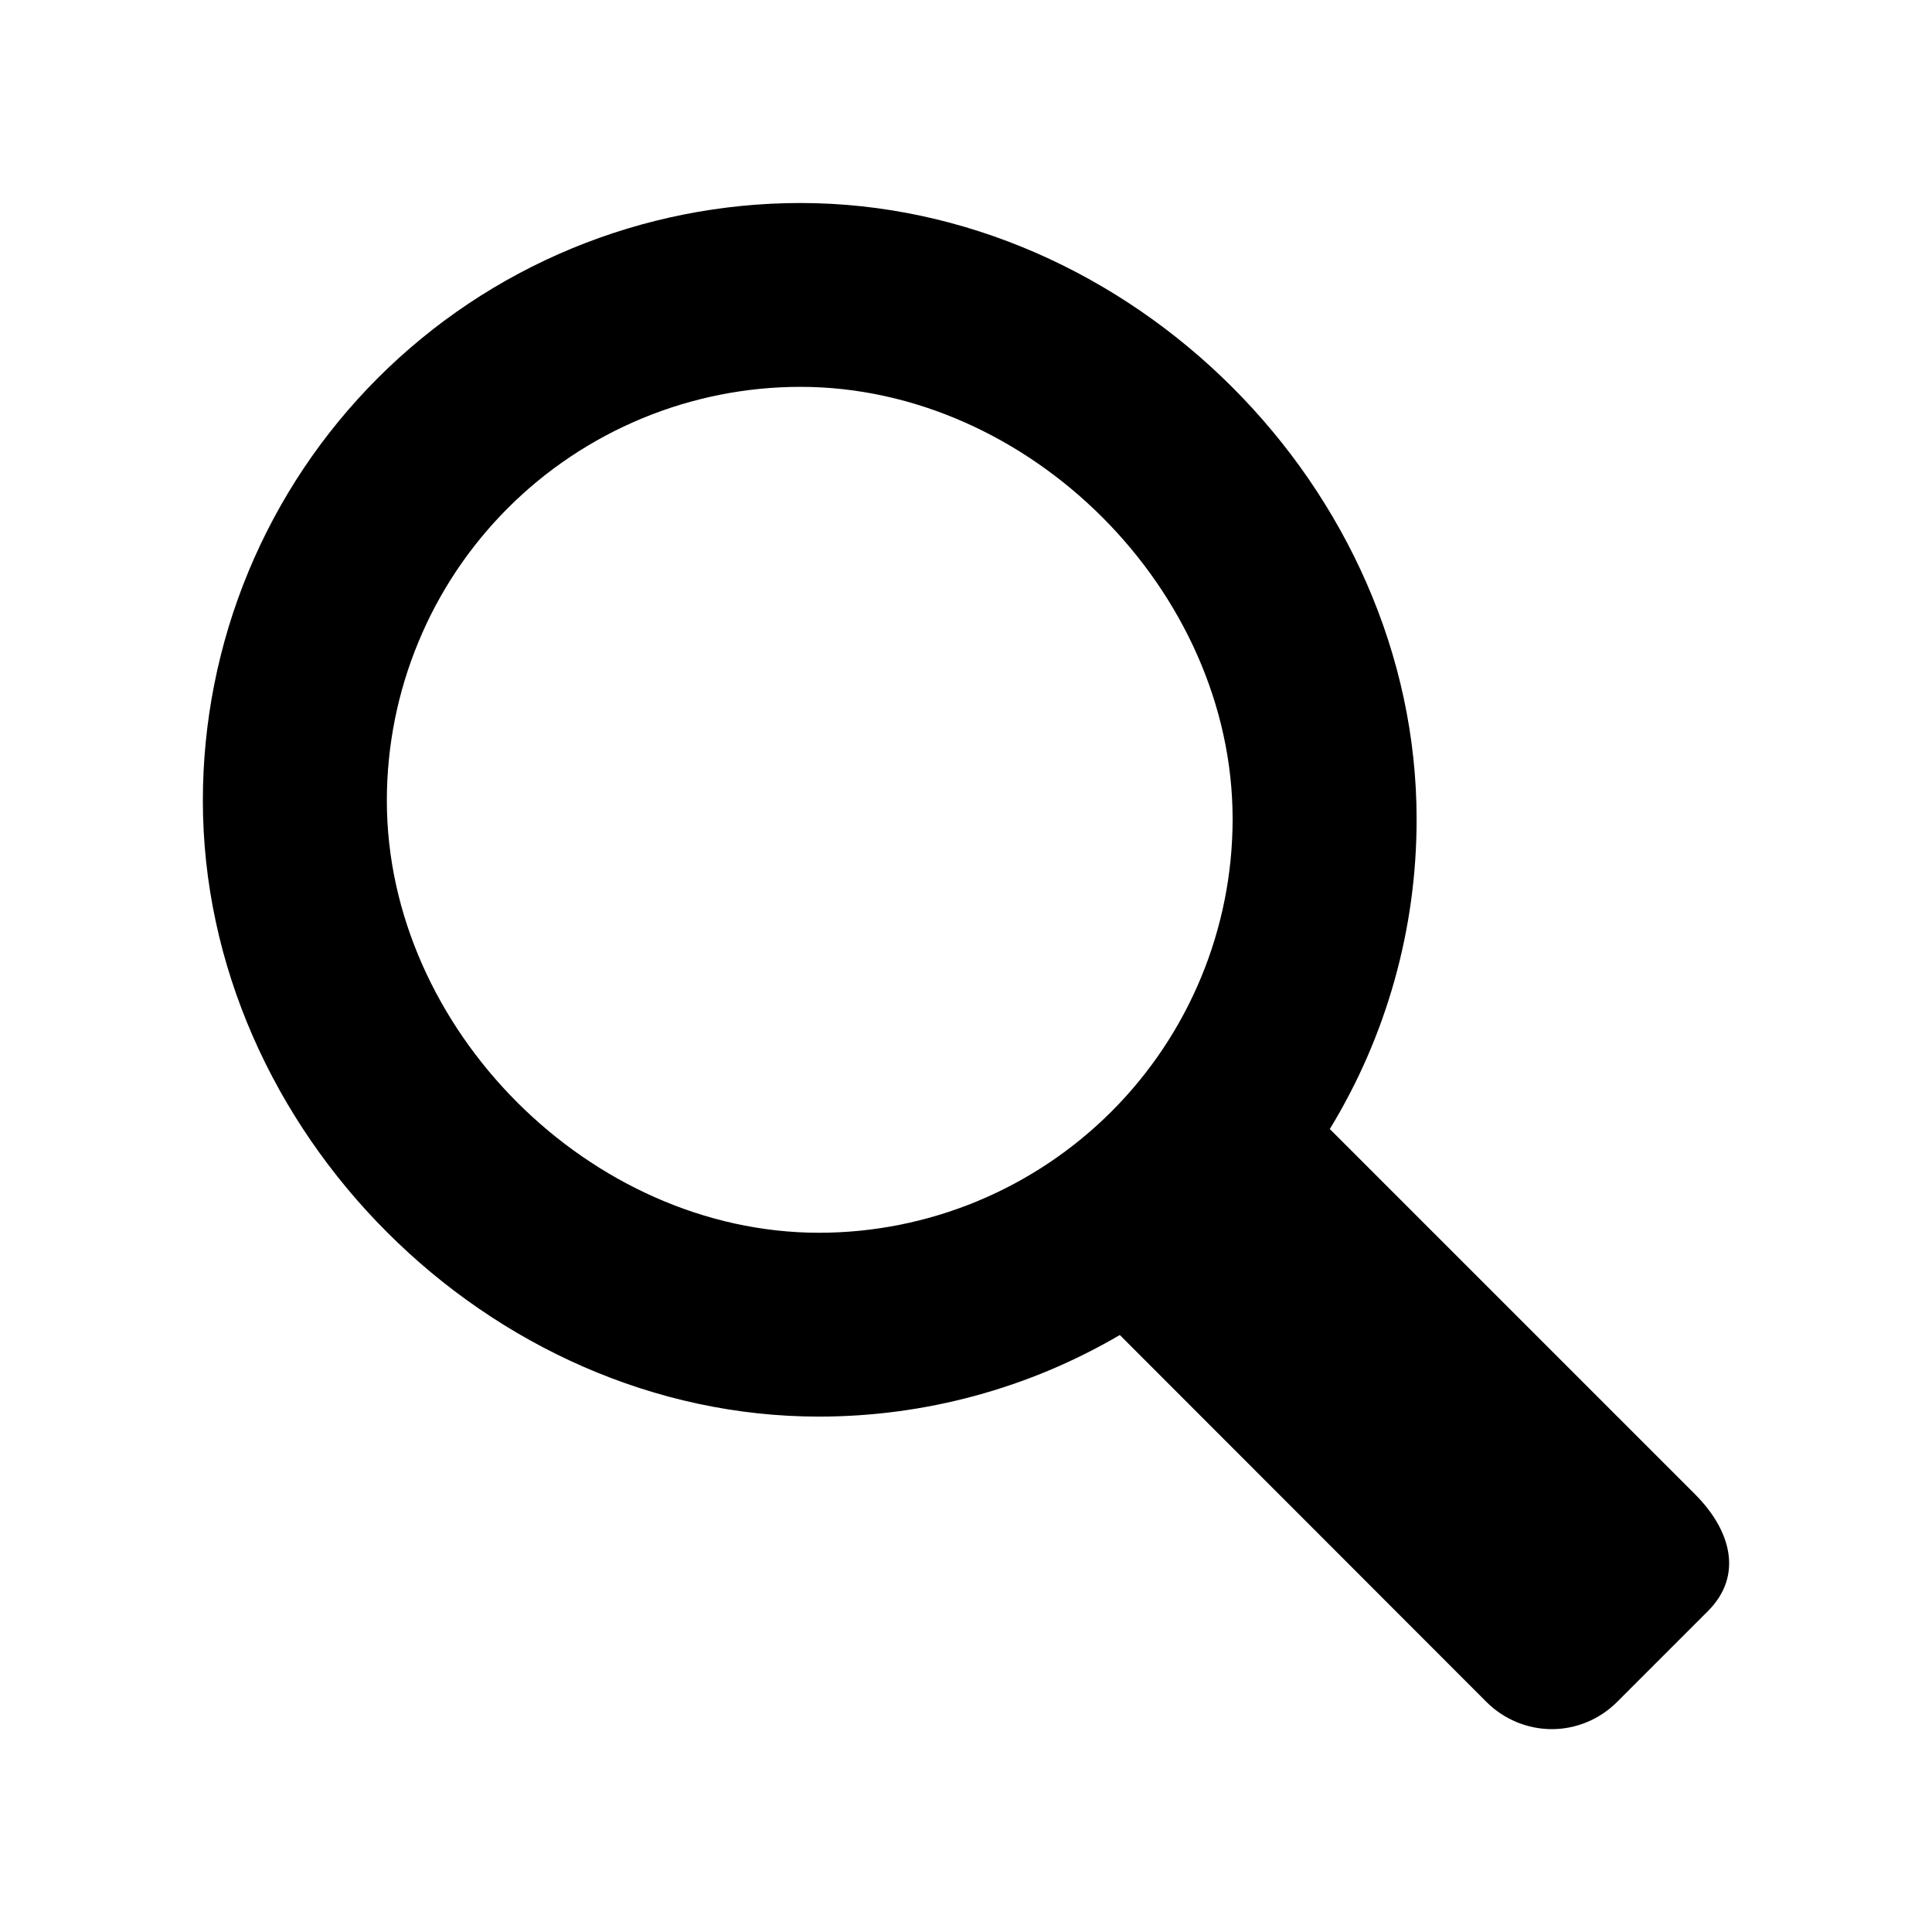
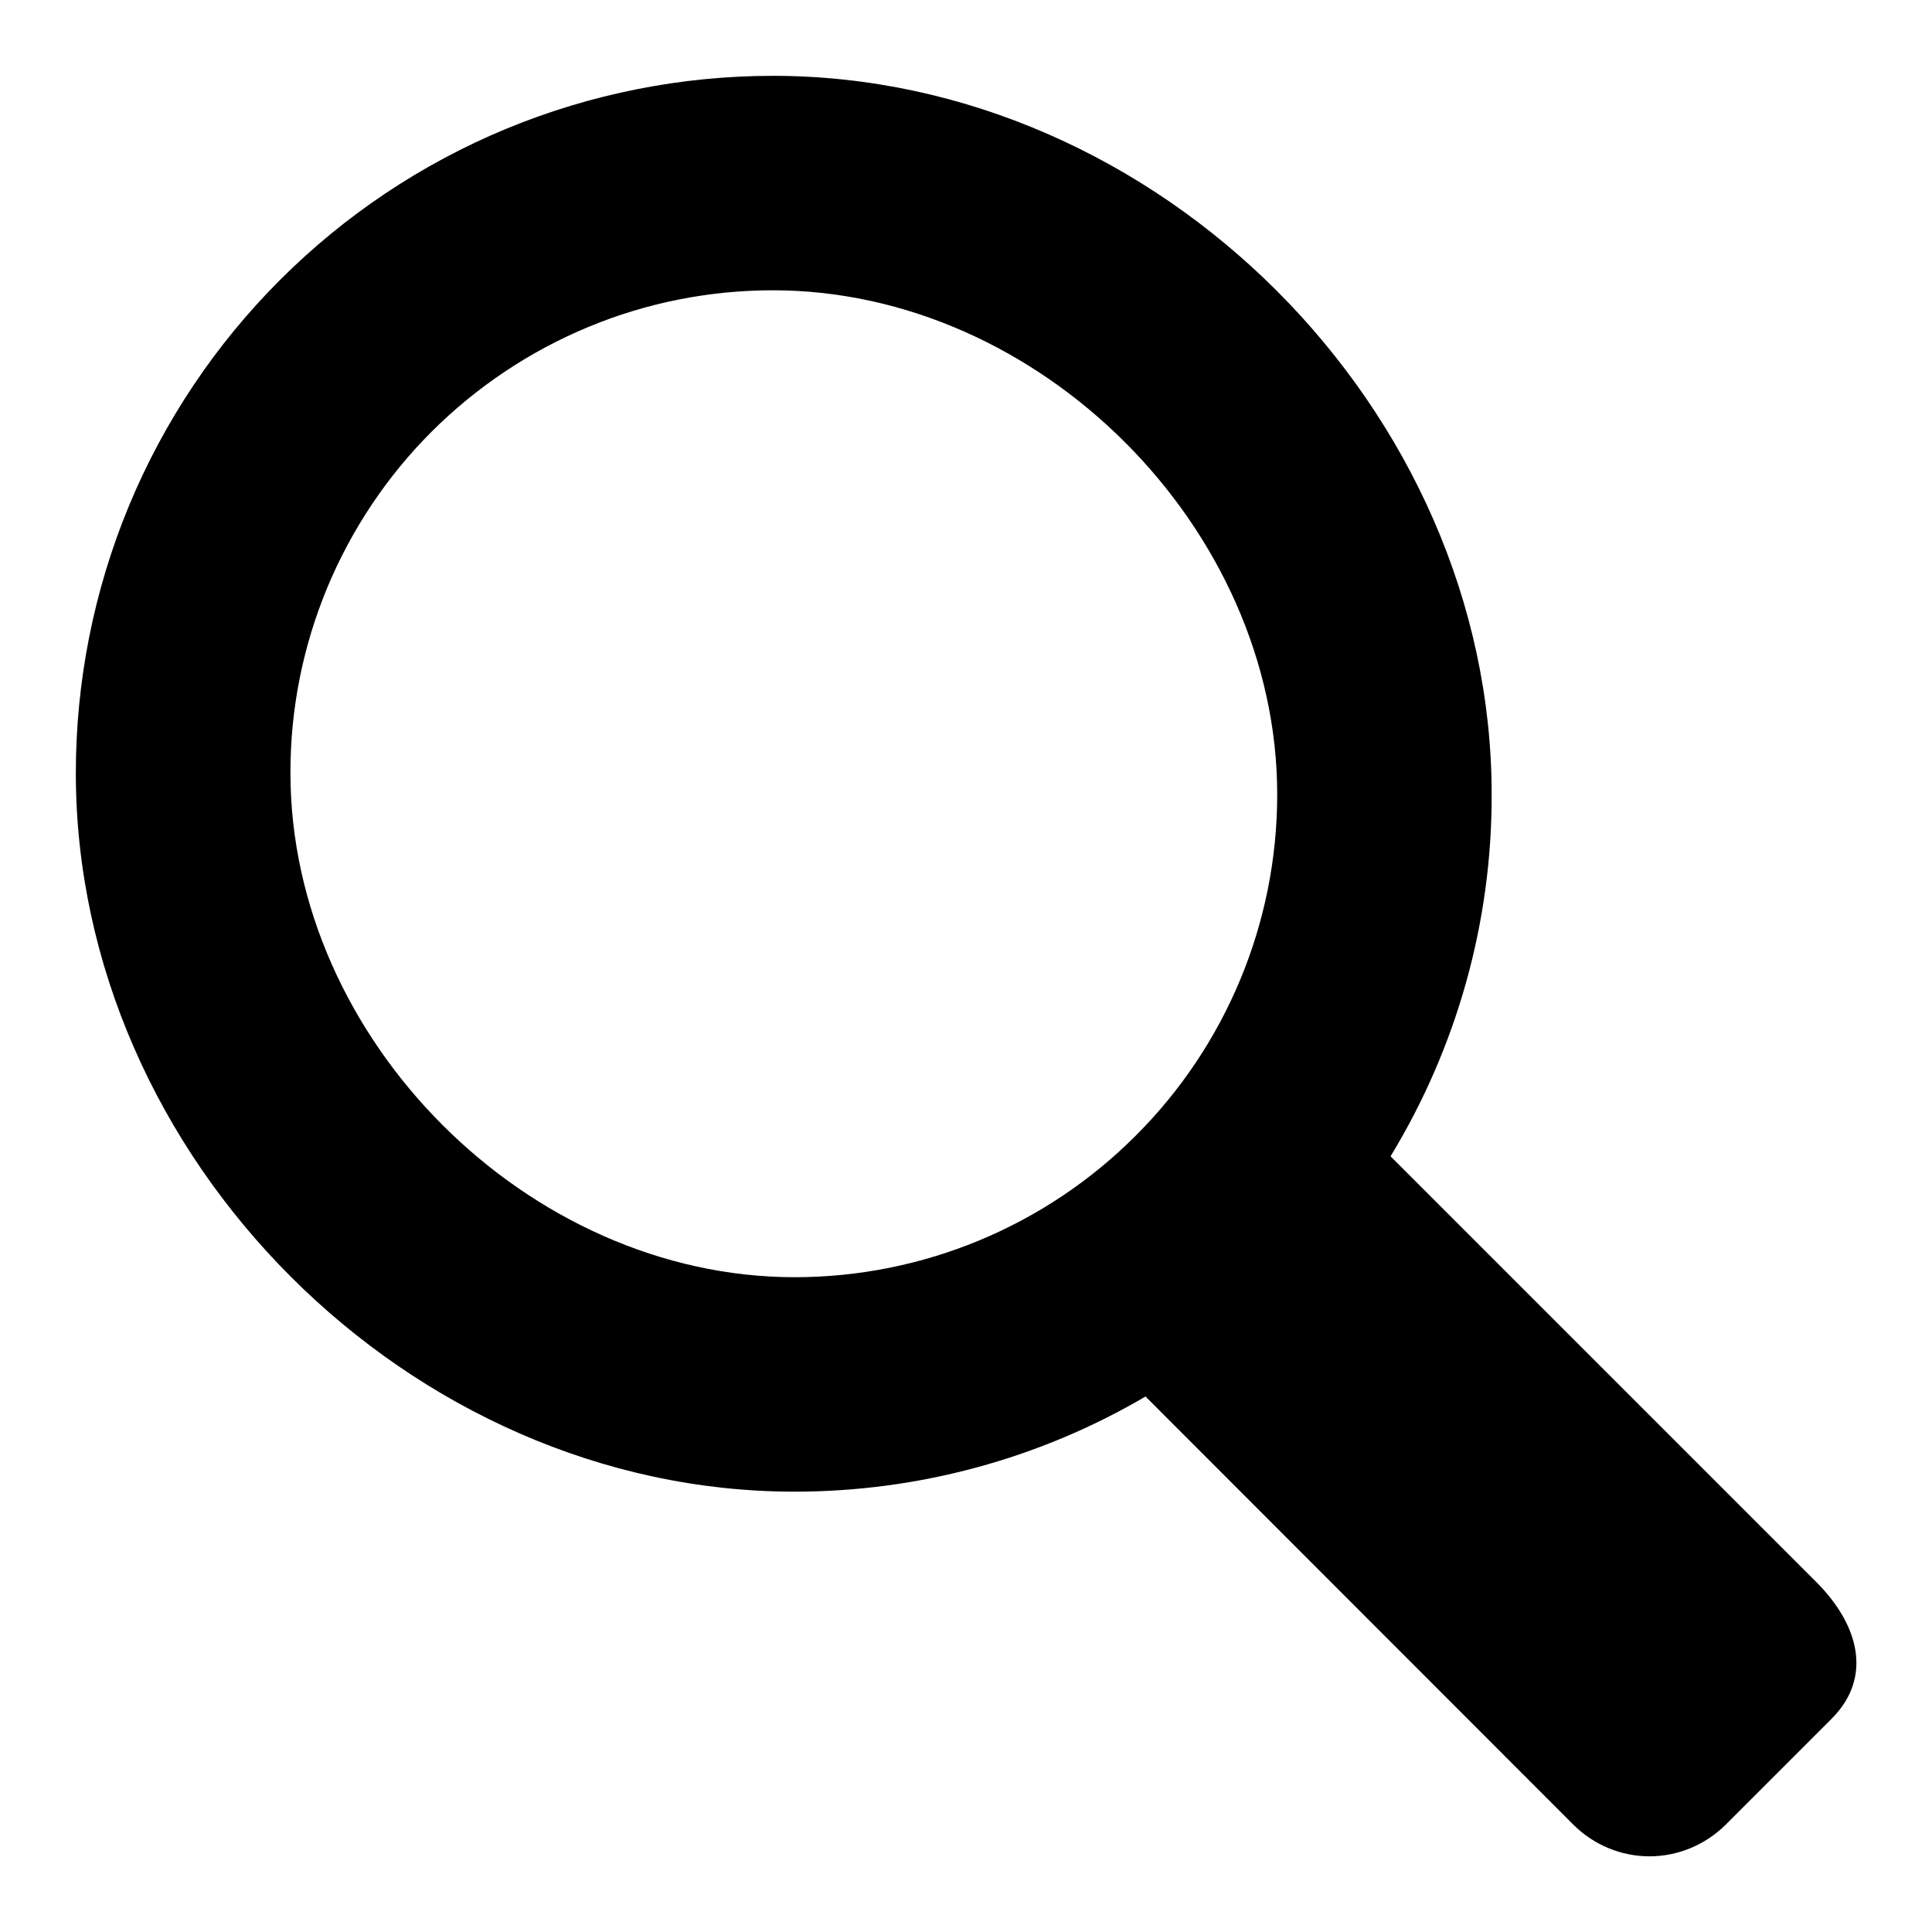
- <svg xmlns="http://www.w3.org/2000/svg" width="13" height="13" viewBox="0 0 13 13" fill="none">
-   <path d="M11.405 10.054L8.948 7.597C9.331 6.969 9.533 6.247 9.532 5.511C9.532 3.29 7.607 1.366 5.386 1.366C4.858 1.366 4.335 1.47 3.847 1.672C3.359 1.874 2.916 2.17 2.543 2.543C2.169 2.917 1.873 3.36 1.671 3.848C1.469 4.336 1.365 4.859 1.365 5.387C1.365 7.607 3.29 9.532 5.51 9.532C6.222 9.532 6.921 9.343 7.535 8.983L10.004 11.454C10.12 11.569 10.278 11.635 10.442 11.635C10.606 11.635 10.763 11.569 10.879 11.454L11.492 10.841C11.733 10.6 11.646 10.295 11.405 10.054ZM2.603 5.387C2.603 5.021 2.675 4.659 2.815 4.321C2.954 3.984 3.159 3.677 3.418 3.418C3.676 3.16 3.983 2.955 4.321 2.815C4.659 2.675 5.021 2.603 5.386 2.603C6.924 2.603 8.294 3.972 8.294 5.511C8.294 6.249 8.001 6.957 7.479 7.479C6.957 8.001 6.249 8.295 5.51 8.295C3.972 8.294 2.603 6.924 2.603 5.387Z" fill="black" />
+ <svg xmlns="http://www.w3.org/2000/svg" width="12" height="12" viewBox="0 0 12 12" fill="none">
+   <path d="M11.282 9.827L8.637 7.182C9.049 6.505 9.267 5.727 9.265 4.935C9.265 2.543 7.193 0.471 4.801 0.471C4.232 0.471 3.669 0.583 3.144 0.8C2.618 1.018 2.141 1.337 1.739 1.739C1.337 2.141 1.018 2.618 0.8 3.144C0.583 3.669 0.471 4.232 0.471 4.801C0.471 7.192 2.543 9.265 4.935 9.265C5.701 9.265 6.454 9.062 7.115 8.674L9.774 11.335C9.899 11.459 10.069 11.53 10.245 11.53C10.422 11.53 10.591 11.459 10.717 11.335L11.377 10.675C11.636 10.415 11.542 10.087 11.282 9.827ZM1.804 4.801C1.803 4.407 1.881 4.017 2.031 3.654C2.182 3.29 2.403 2.959 2.681 2.681C2.96 2.403 3.29 2.182 3.654 2.031C4.017 1.88 4.407 1.803 4.801 1.803C6.457 1.803 7.933 3.278 7.933 4.935C7.933 5.73 7.617 6.492 7.054 7.054C6.492 7.617 5.73 7.933 4.935 7.933C3.278 7.932 1.804 6.456 1.804 4.801Z" fill="black" />
</svg>
